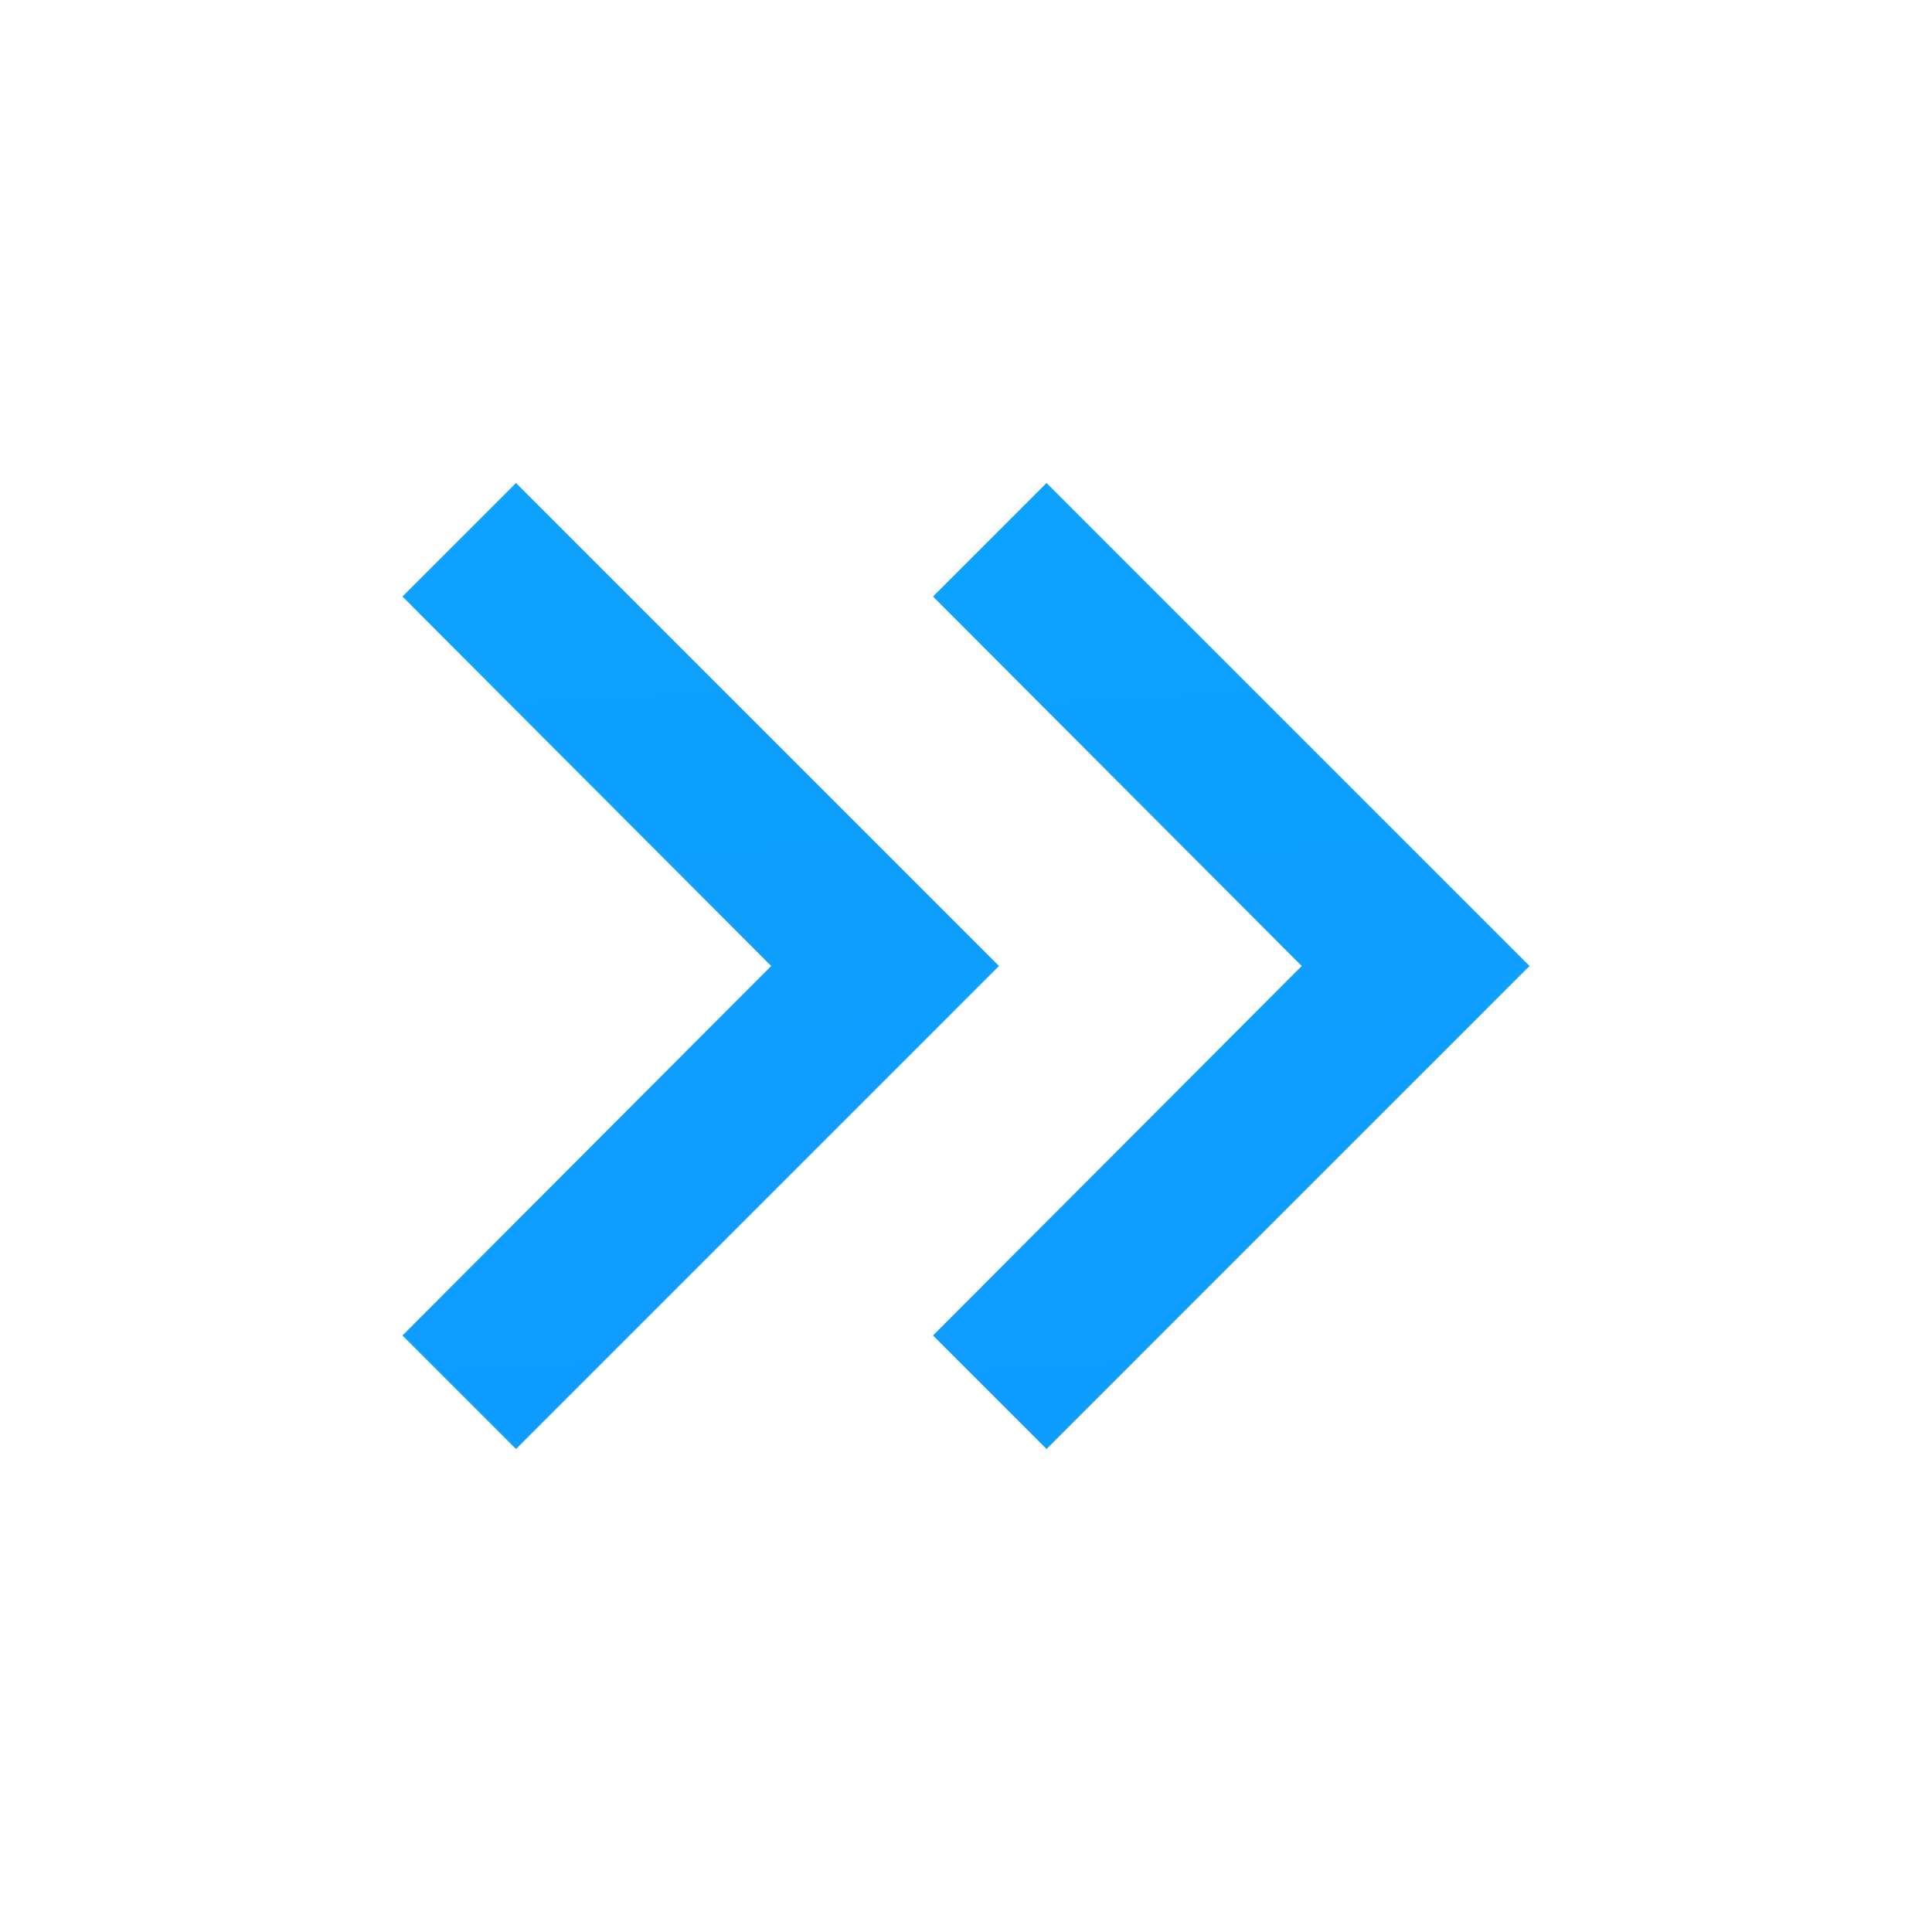
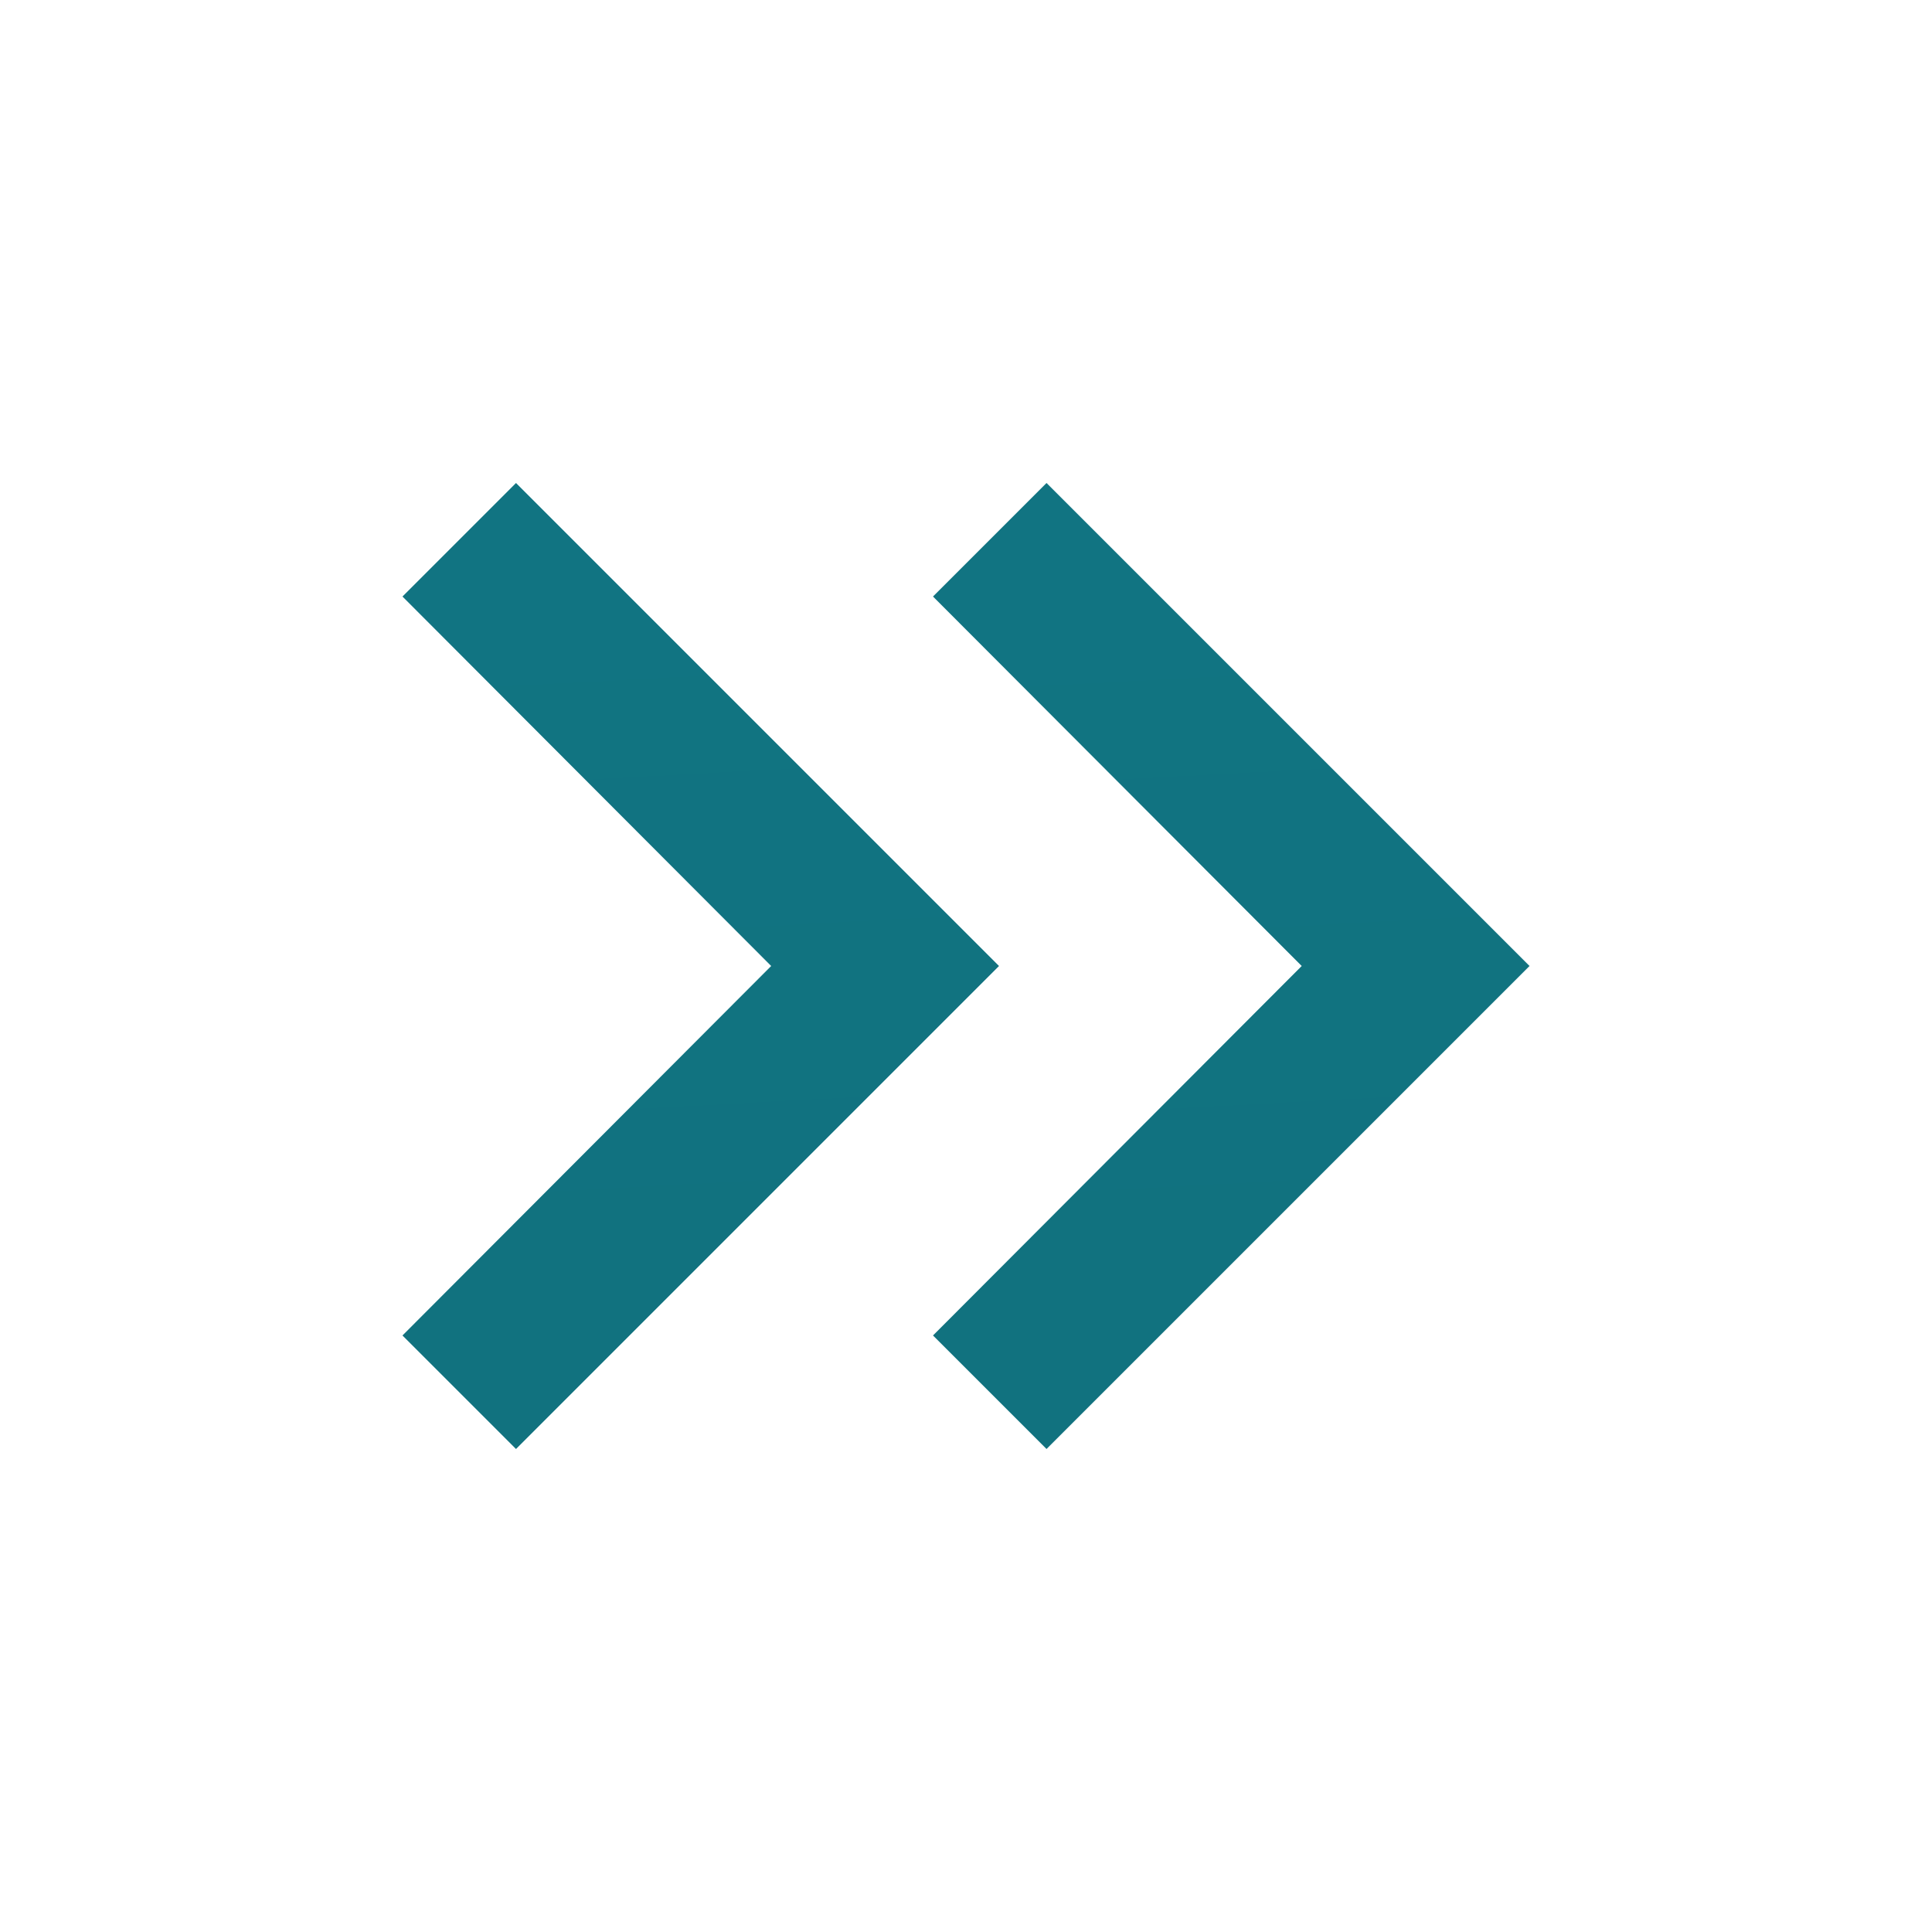
<svg xmlns="http://www.w3.org/2000/svg" width="25" height="25" viewBox="0 0 25 25" fill="none">
  <g id="Icon">
    <path id="Vector" d="M6.677 6.25L5.208 7.719L9.979 12.5L5.208 17.281L6.677 18.75L12.927 12.5L6.677 6.25Z" fill="url(#paint0_linear_149_2718)" />
    <path id="Vector_2" d="M13.542 6.25L12.073 7.719L16.844 12.5L12.073 17.281L13.542 18.75L19.792 12.5L13.542 6.25Z" fill="url(#paint1_linear_149_2718)" />
  </g>
  <defs>
    <linearGradient id="paint0_linear_149_2718" x1="12.078" y1="157.953" x2="-3.819" y2="-134.909" gradientUnits="userSpaceOnUse">
-       <stop stop-color="#1E63FF" />
-       <stop offset="0.17" stop-color="#187CFF" />
-       <stop offset="0.38" stop-color="#128FFF" />
-       <stop offset="0.57" stop-color="#0CA9FF" />
-       <stop offset="0.81" stop-color="#06C2FF" />
-       <stop offset="1" stop-color="#00DBFF" />
+       <stop stop-color="#0B4A52" />
+       <stop offset="0.17" stop-color="#0E5A64" />
+       <stop offset="0.38" stop-color="#106B76" />
+       <stop offset="0.57" stop-color="#127887" />
+       <stop offset="0.81" stop-color="#158593" />
+       <stop offset="1" stop-color="#17929F" />
    </linearGradient>
    <linearGradient id="paint1_linear_149_2718" x1="18.943" y1="157.953" x2="3.046" y2="-134.909" gradientUnits="userSpaceOnUse">
-       <stop stop-color="#1E63FF" />
-       <stop offset="0.17" stop-color="#187CFF" />
-       <stop offset="0.38" stop-color="#128FFF" />
-       <stop offset="0.57" stop-color="#0CA9FF" />
-       <stop offset="0.81" stop-color="#06C2FF" />
-       <stop offset="1" stop-color="#00DBFF" />
+       <stop stop-color="#0B4A52" />
+       <stop offset="0.17" stop-color="#0E5A64" />
+       <stop offset="0.38" stop-color="#106B76" />
+       <stop offset="0.57" stop-color="#127887" />
+       <stop offset="0.81" stop-color="#158593" />
+       <stop offset="1" stop-color="#17929F" />
    </linearGradient>
  </defs>
</svg>
